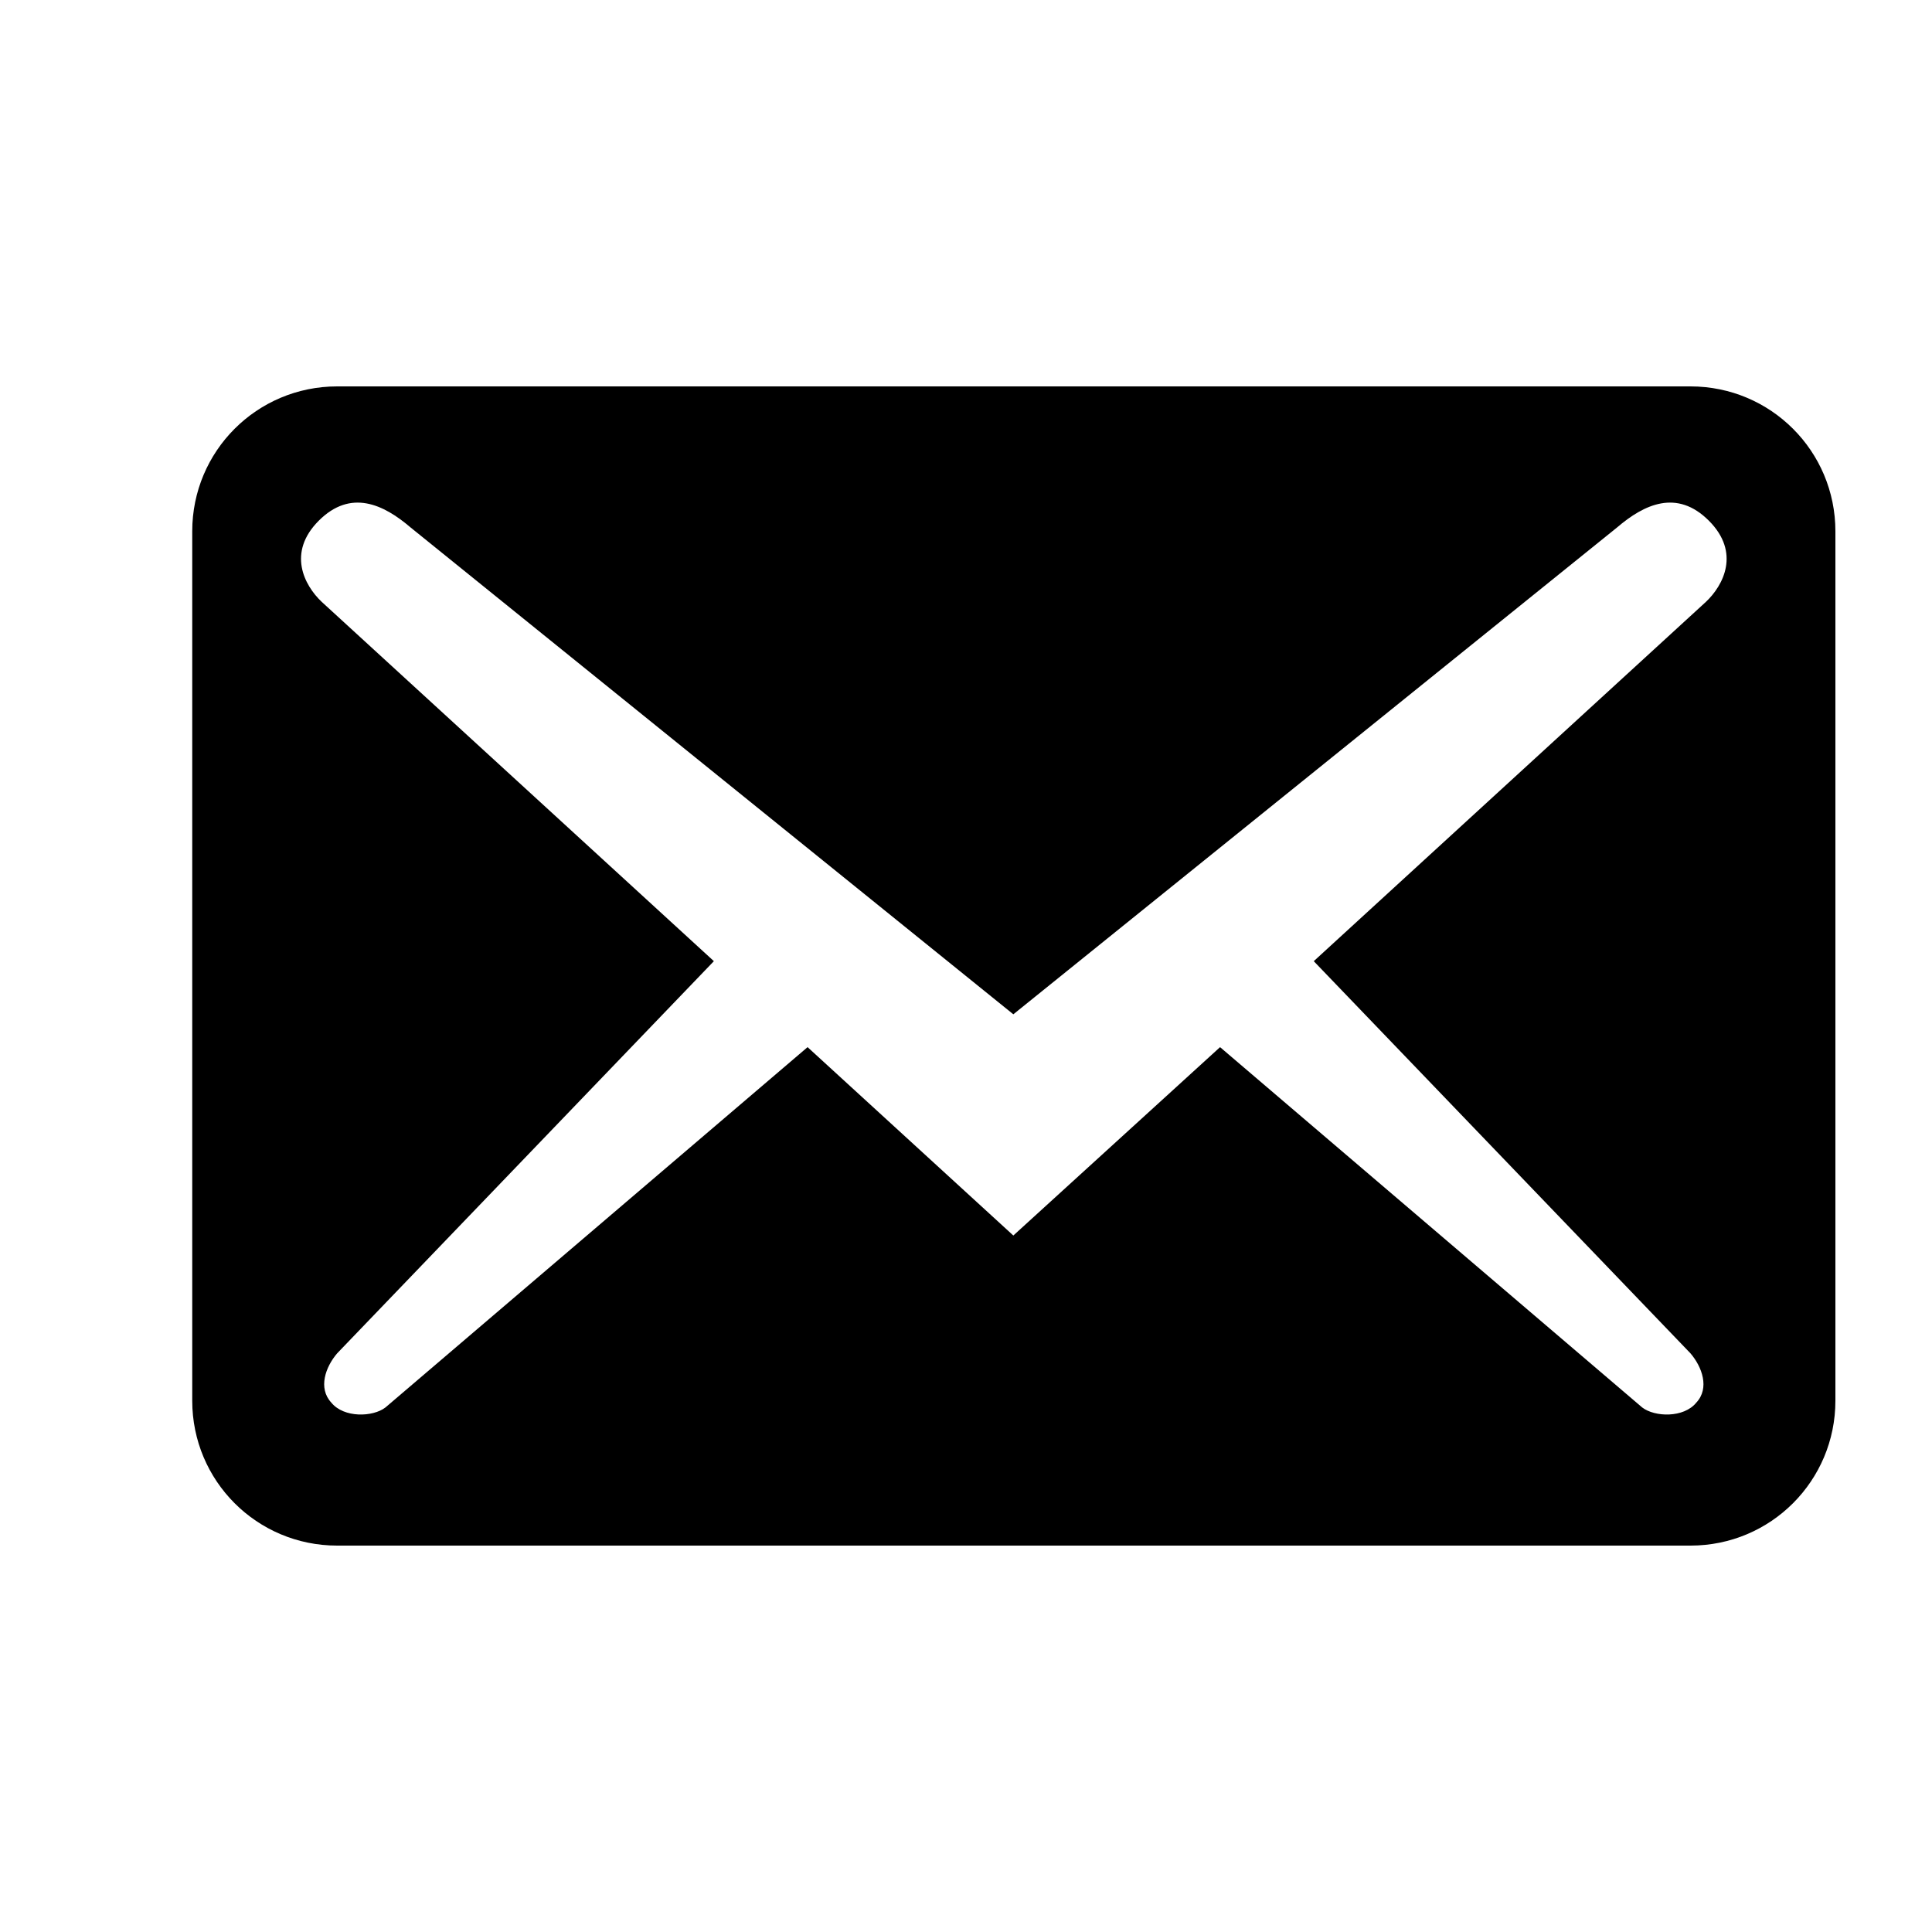
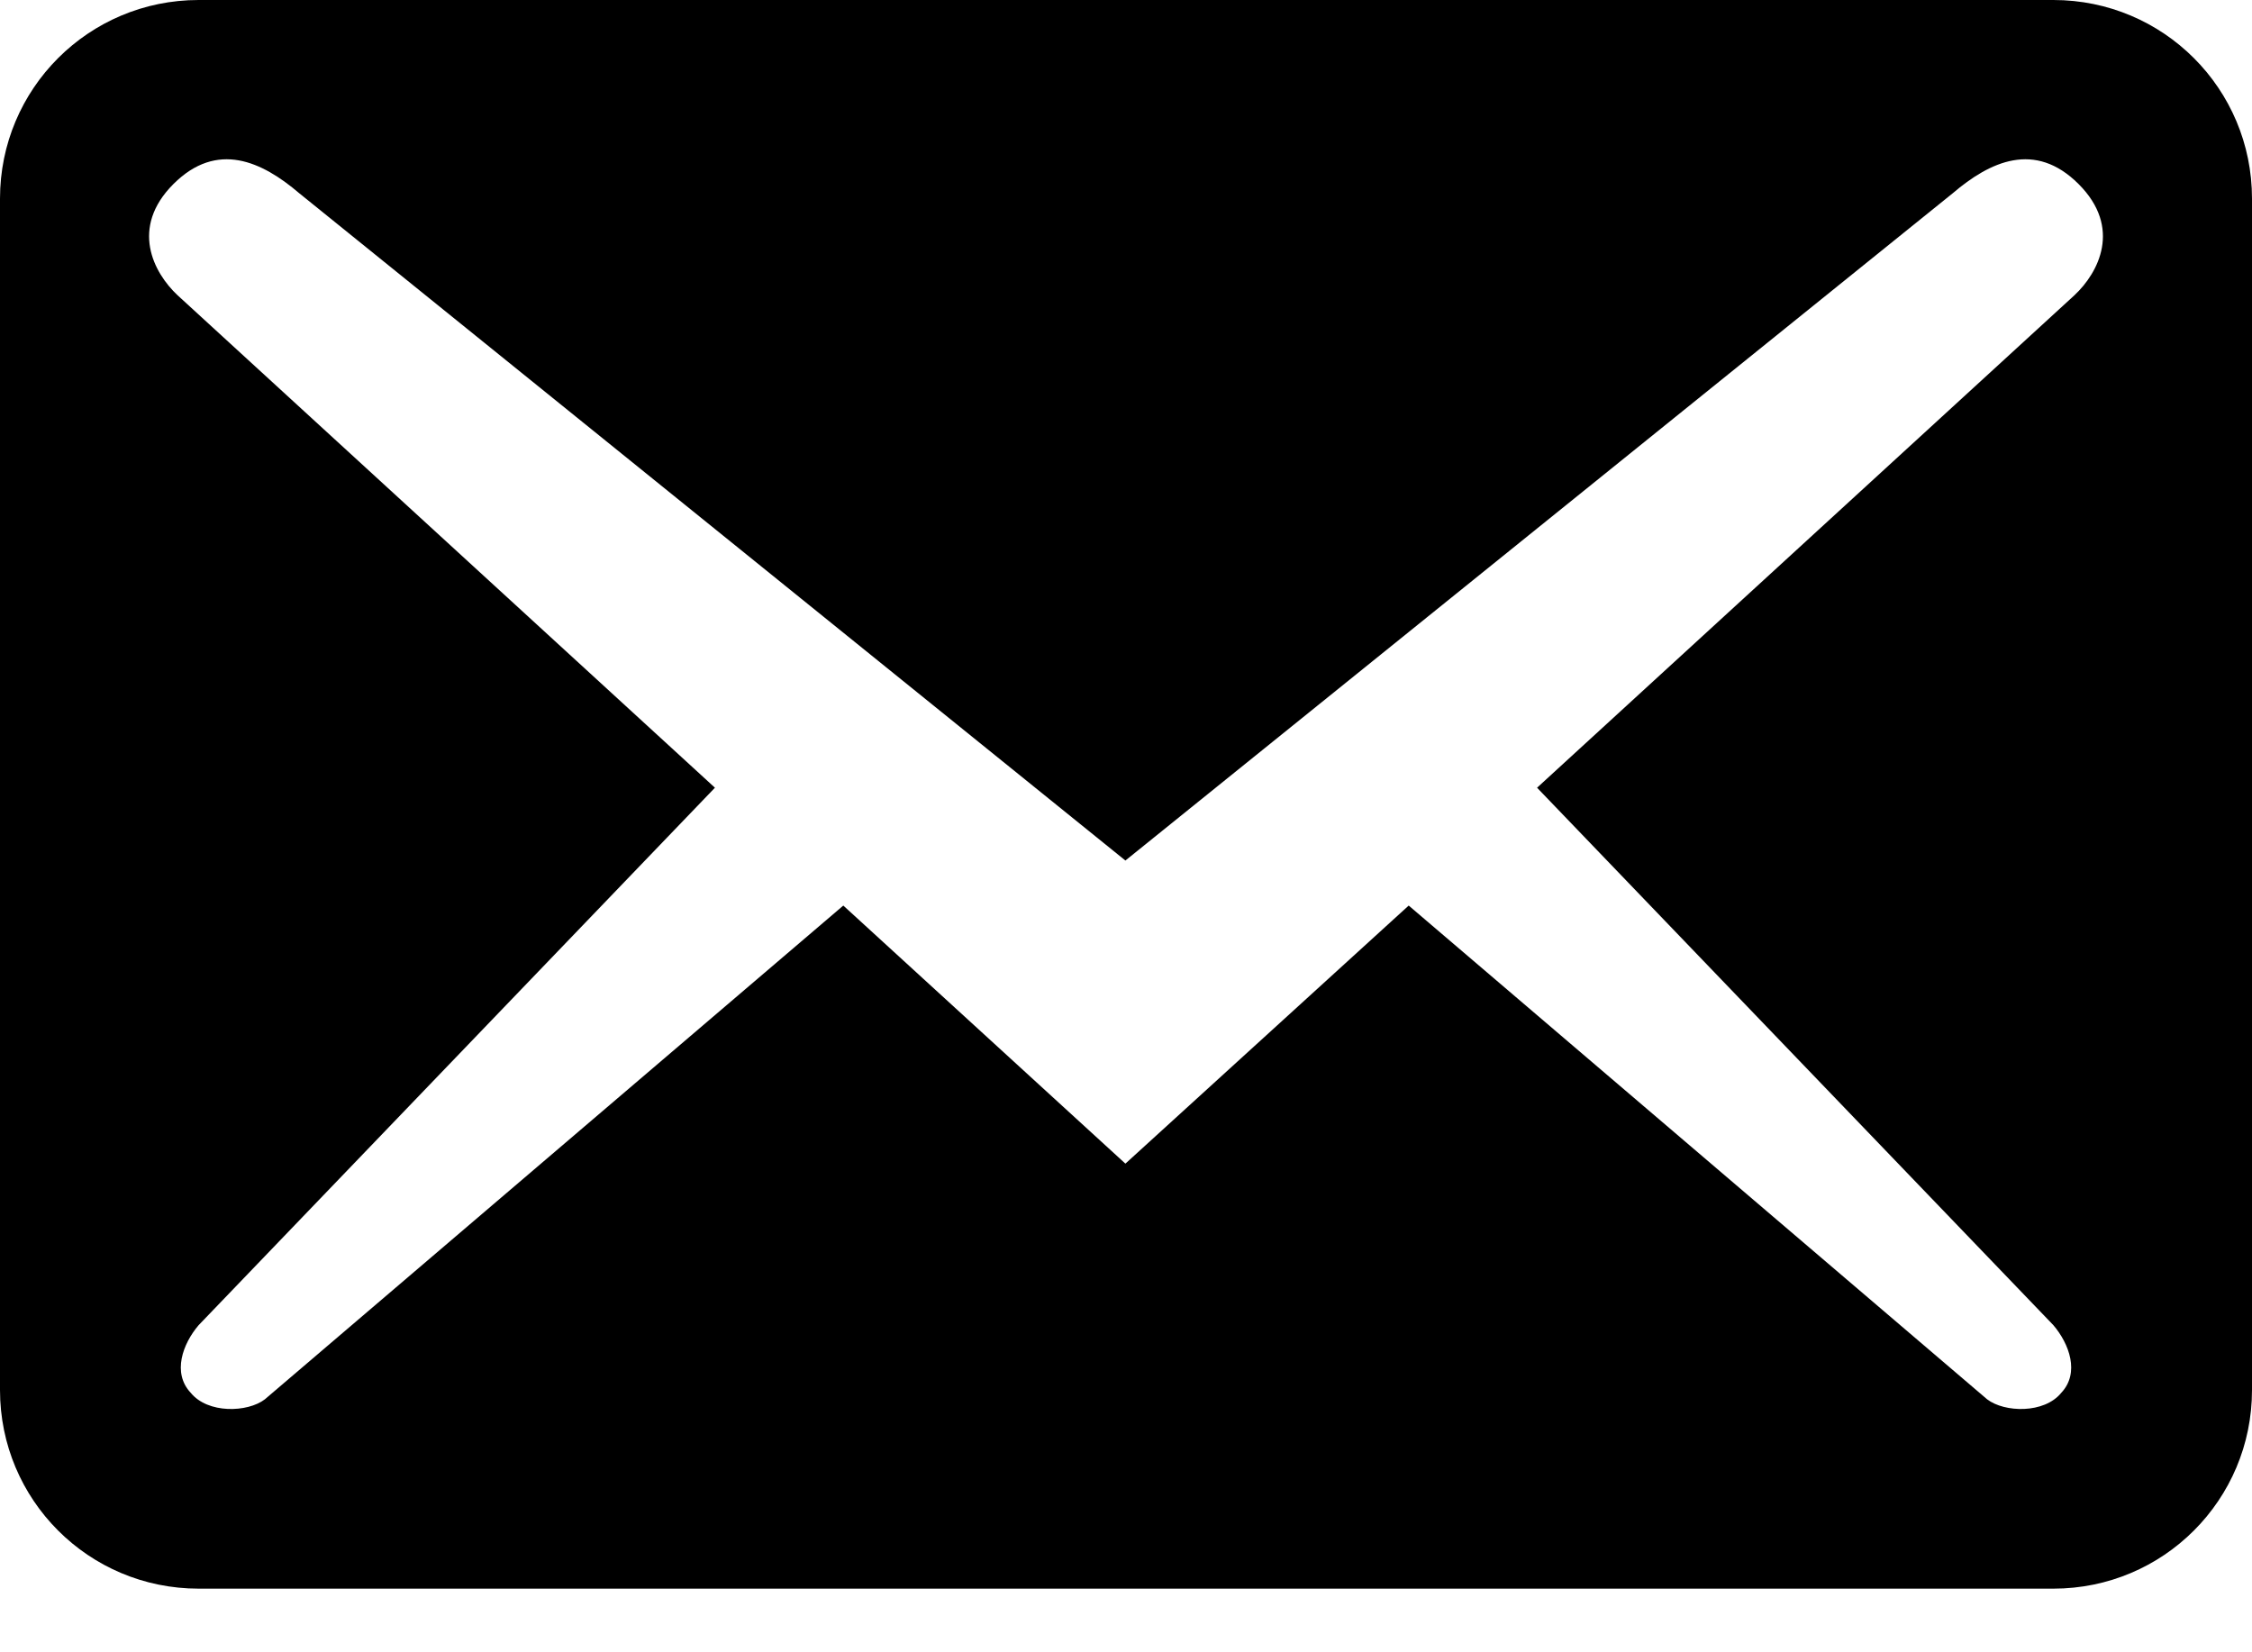
- <svg xmlns="http://www.w3.org/2000/svg" width="20" height="20" viewBox="0 0 20 20" fill="none">
-   <path d="M19 14.5V5.5C19 4.67 18.33 4 17.5 4H3.49C2.66 4 1.99 4.67 1.99 5.5V14.5C1.99 15.33 2.66 16 3.49 16H17.5C18.33 16 19 15.33 19 14.5ZM17.69 5.39C18.02 5.72 17.84 6.06 17.66 6.23L13.6 9.95L17.5 14.01C17.62 14.15 17.7 14.37 17.56 14.52C17.43 14.68 17.13 14.67 17 14.57L12.63 10.84L10.49 12.79L8.36 10.84L3.99 14.57C3.86 14.67 3.56 14.68 3.43 14.52C3.29 14.37 3.37 14.15 3.49 14.01L7.39 9.95L3.33 6.23C3.15 6.06 2.97 5.72 3.3 5.39C3.63 5.06 3.97 5.22 4.25 5.46L10.49 10.5L16.74 5.46C17.02 5.22 17.36 5.06 17.69 5.39V5.39Z" fill="black" />
+ <svg xmlns="http://www.w3.org/2000/svg" width="15" height="11" viewBox="0 0 15 11" fill="none">
+   <path d="M15 9.259V1.323C15 0.591 14.409 0 13.677 0H1.323C0.591 0 0 0.591 0 1.323V9.259C0 9.991 0.591 10.582 1.323 10.582H13.677C14.409 10.582 15 9.991 15 9.259ZM13.845 1.226C14.136 1.517 13.977 1.817 13.818 1.966L10.238 5.247L13.677 8.827C13.783 8.951 13.854 9.145 13.73 9.277C13.616 9.418 13.351 9.409 13.236 9.321L9.383 6.032L7.496 7.751L5.617 6.032L1.764 9.321C1.649 9.409 1.384 9.418 1.27 9.277C1.146 9.145 1.217 8.951 1.323 8.827L4.762 5.247L1.182 1.966C1.023 1.817 0.864 1.517 1.155 1.226C1.446 0.935 1.746 1.076 1.993 1.287L7.496 5.732L13.007 1.287C13.254 1.076 13.554 0.935 13.845 1.226Z" fill="black" />
</svg>
